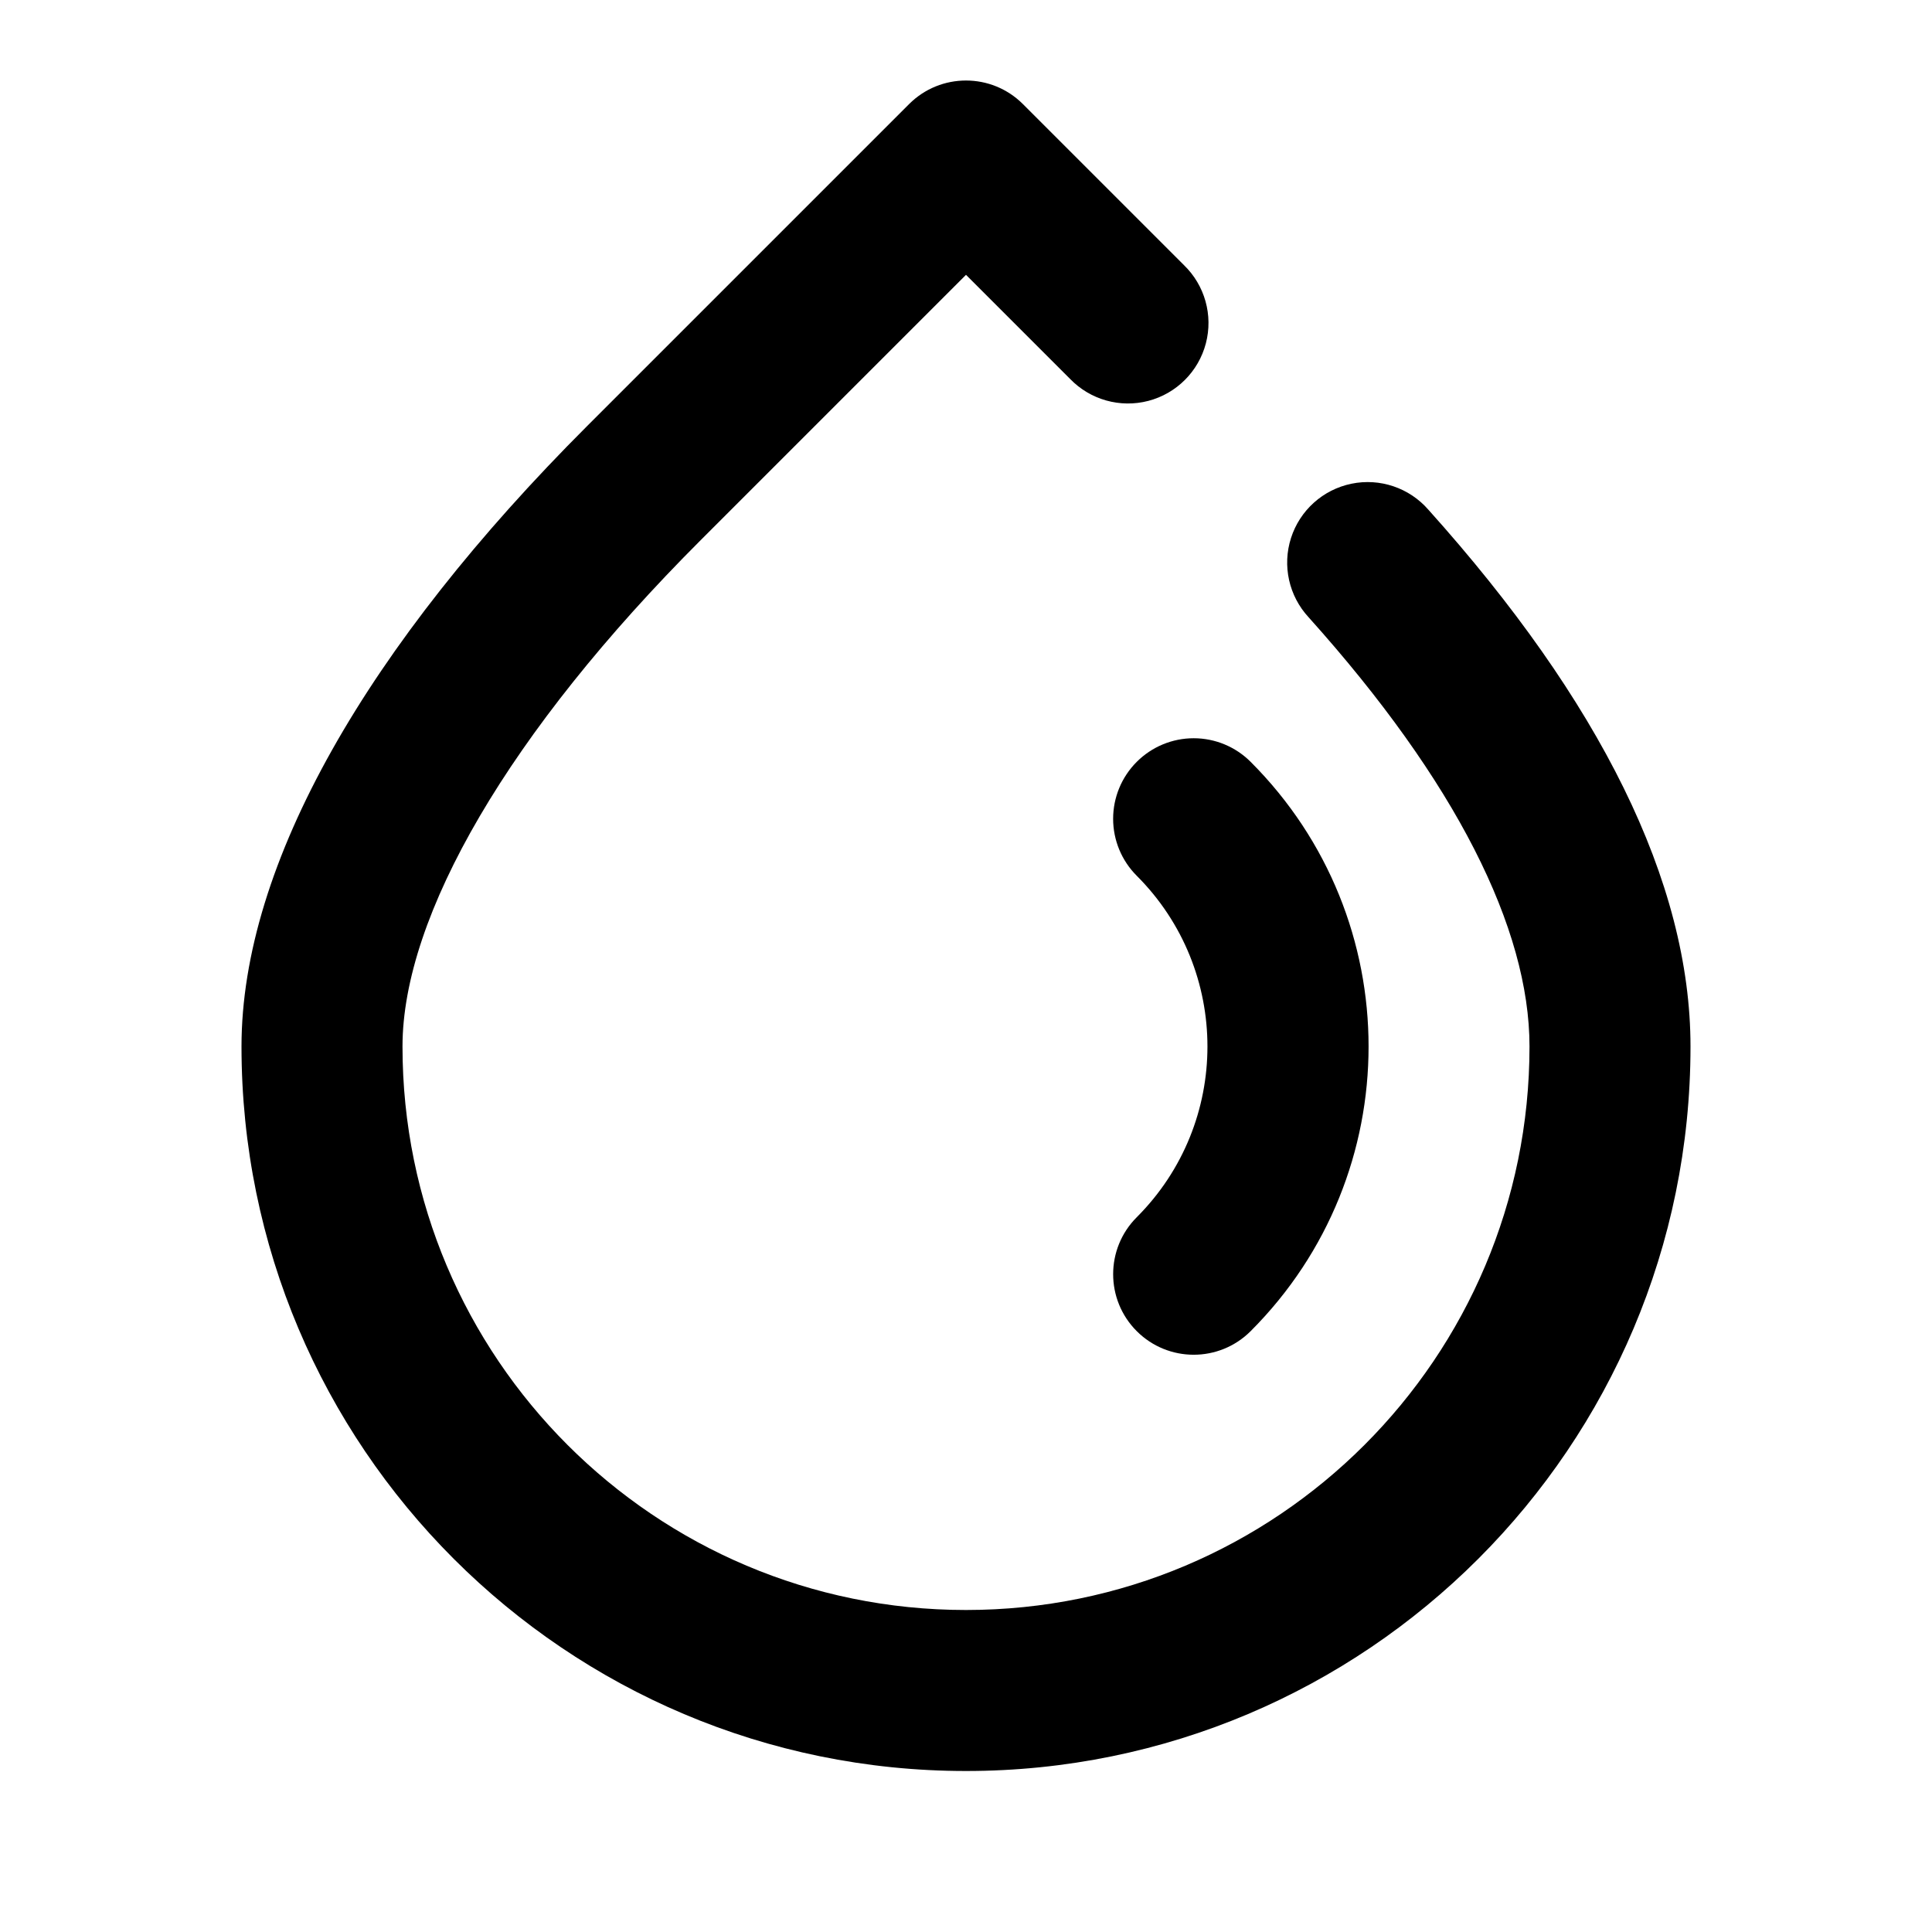
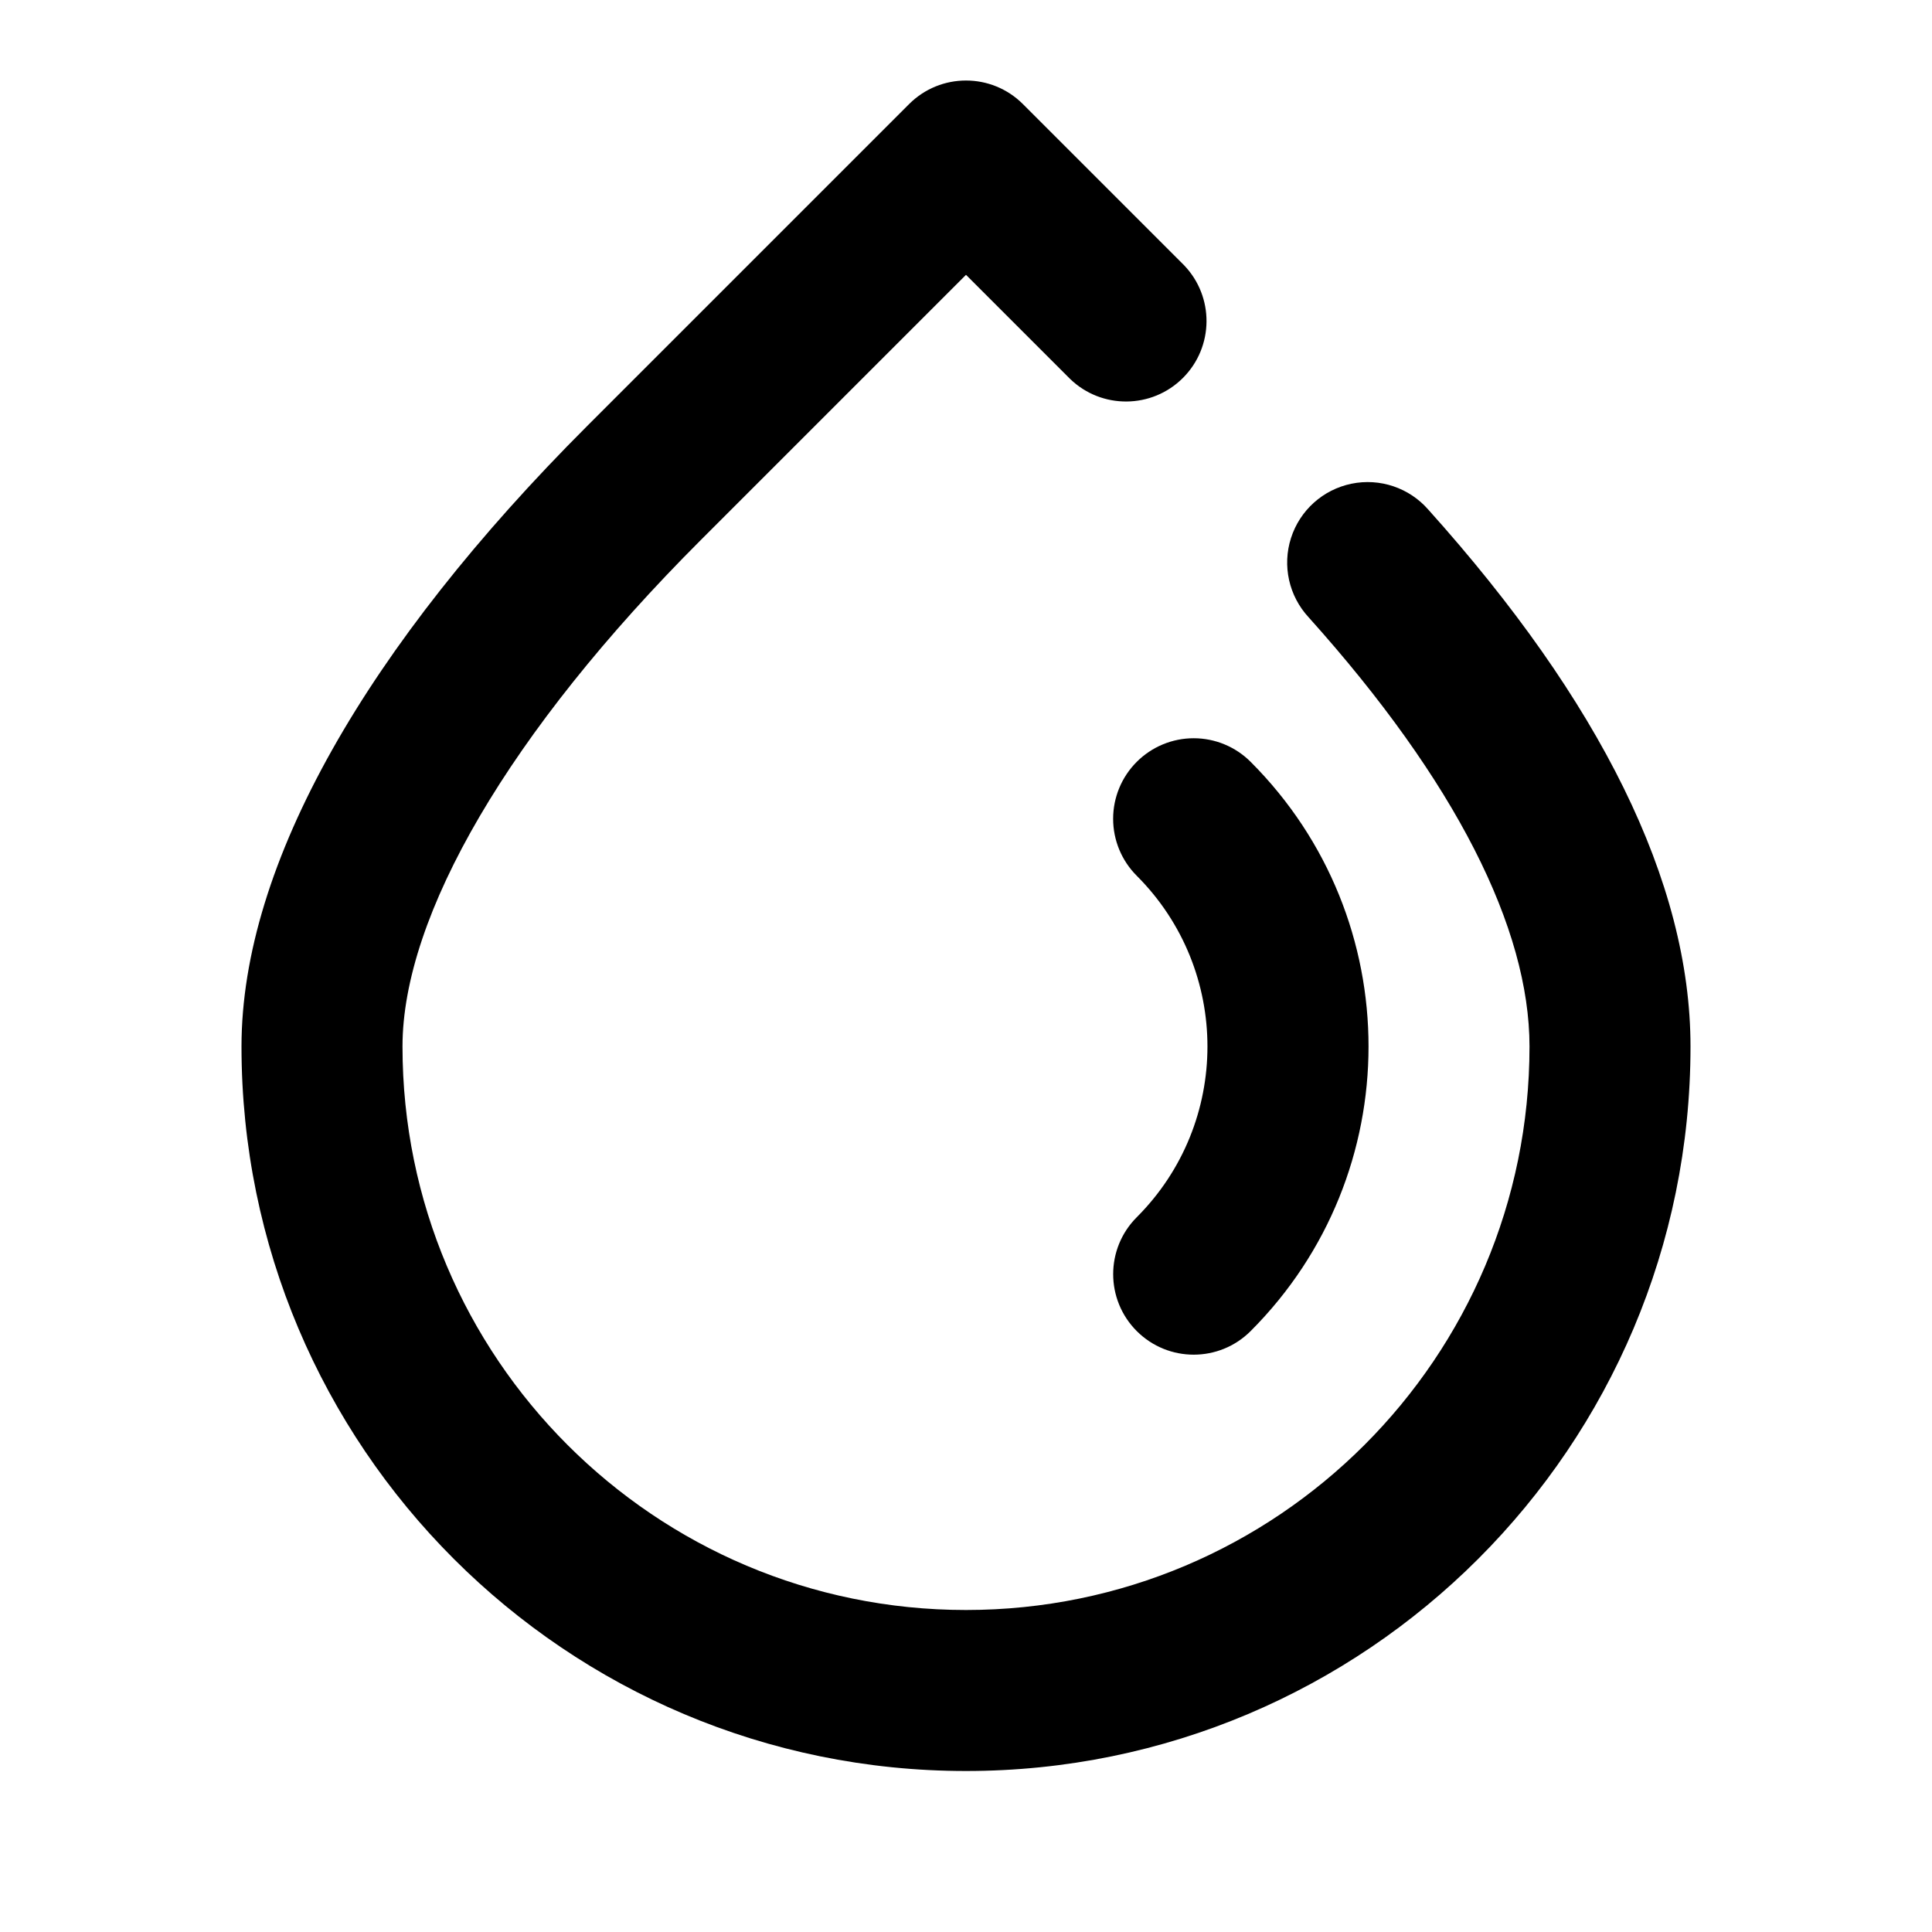
<svg xmlns="http://www.w3.org/2000/svg" viewBox="0 0 24 24" role="icon">
-   <path fill-rule="evenodd" d="M11.293 1.293a1 1 0 011.414 0l2 2a1 1 0 11-1.414 1.414L12 3.414 8.707 6.707C6.321 9.093 5 11.38 5 13a7 7 0 0014 0c0-1.465-.915-3.295-2.744-5.332a1 1 0 111.488-1.336C19.872 8.702 21 10.957 21 13a9 9 0 01-18 0c0-2.268 1.567-4.982 4.293-7.707zm2.828 8.171a1 1 0 011.415 0 5 5 0 010 7.072 1 1 0 01-1.415-1.415 3 3 0 000-4.242 1 1 0 010-1.415z" />
+   <path fill-rule="evenodd" clip-rule="evenodd" d="M11.293 1.293a1 1 0 011.414 0l2 2a1 1 0 01-1.414 1.414L12 3.414 8.707 6.707C6.321 9.093 5 11.38 5 13a7 7 0 1014 0c0-1.465-.915-3.295-2.744-5.332a1 1 0 111.488-1.336C19.872 8.702 21 10.957 21 13a9 9 0 11-18 0c0-2.268 1.567-4.982 4.293-7.707l4-4zm2.828 8.171a1 1 0 011.415 0 5 5 0 010 7.071 1 1 0 11-1.415-1.414 3 3 0 000-4.242 1 1 0 010-1.415z" />
</svg>
